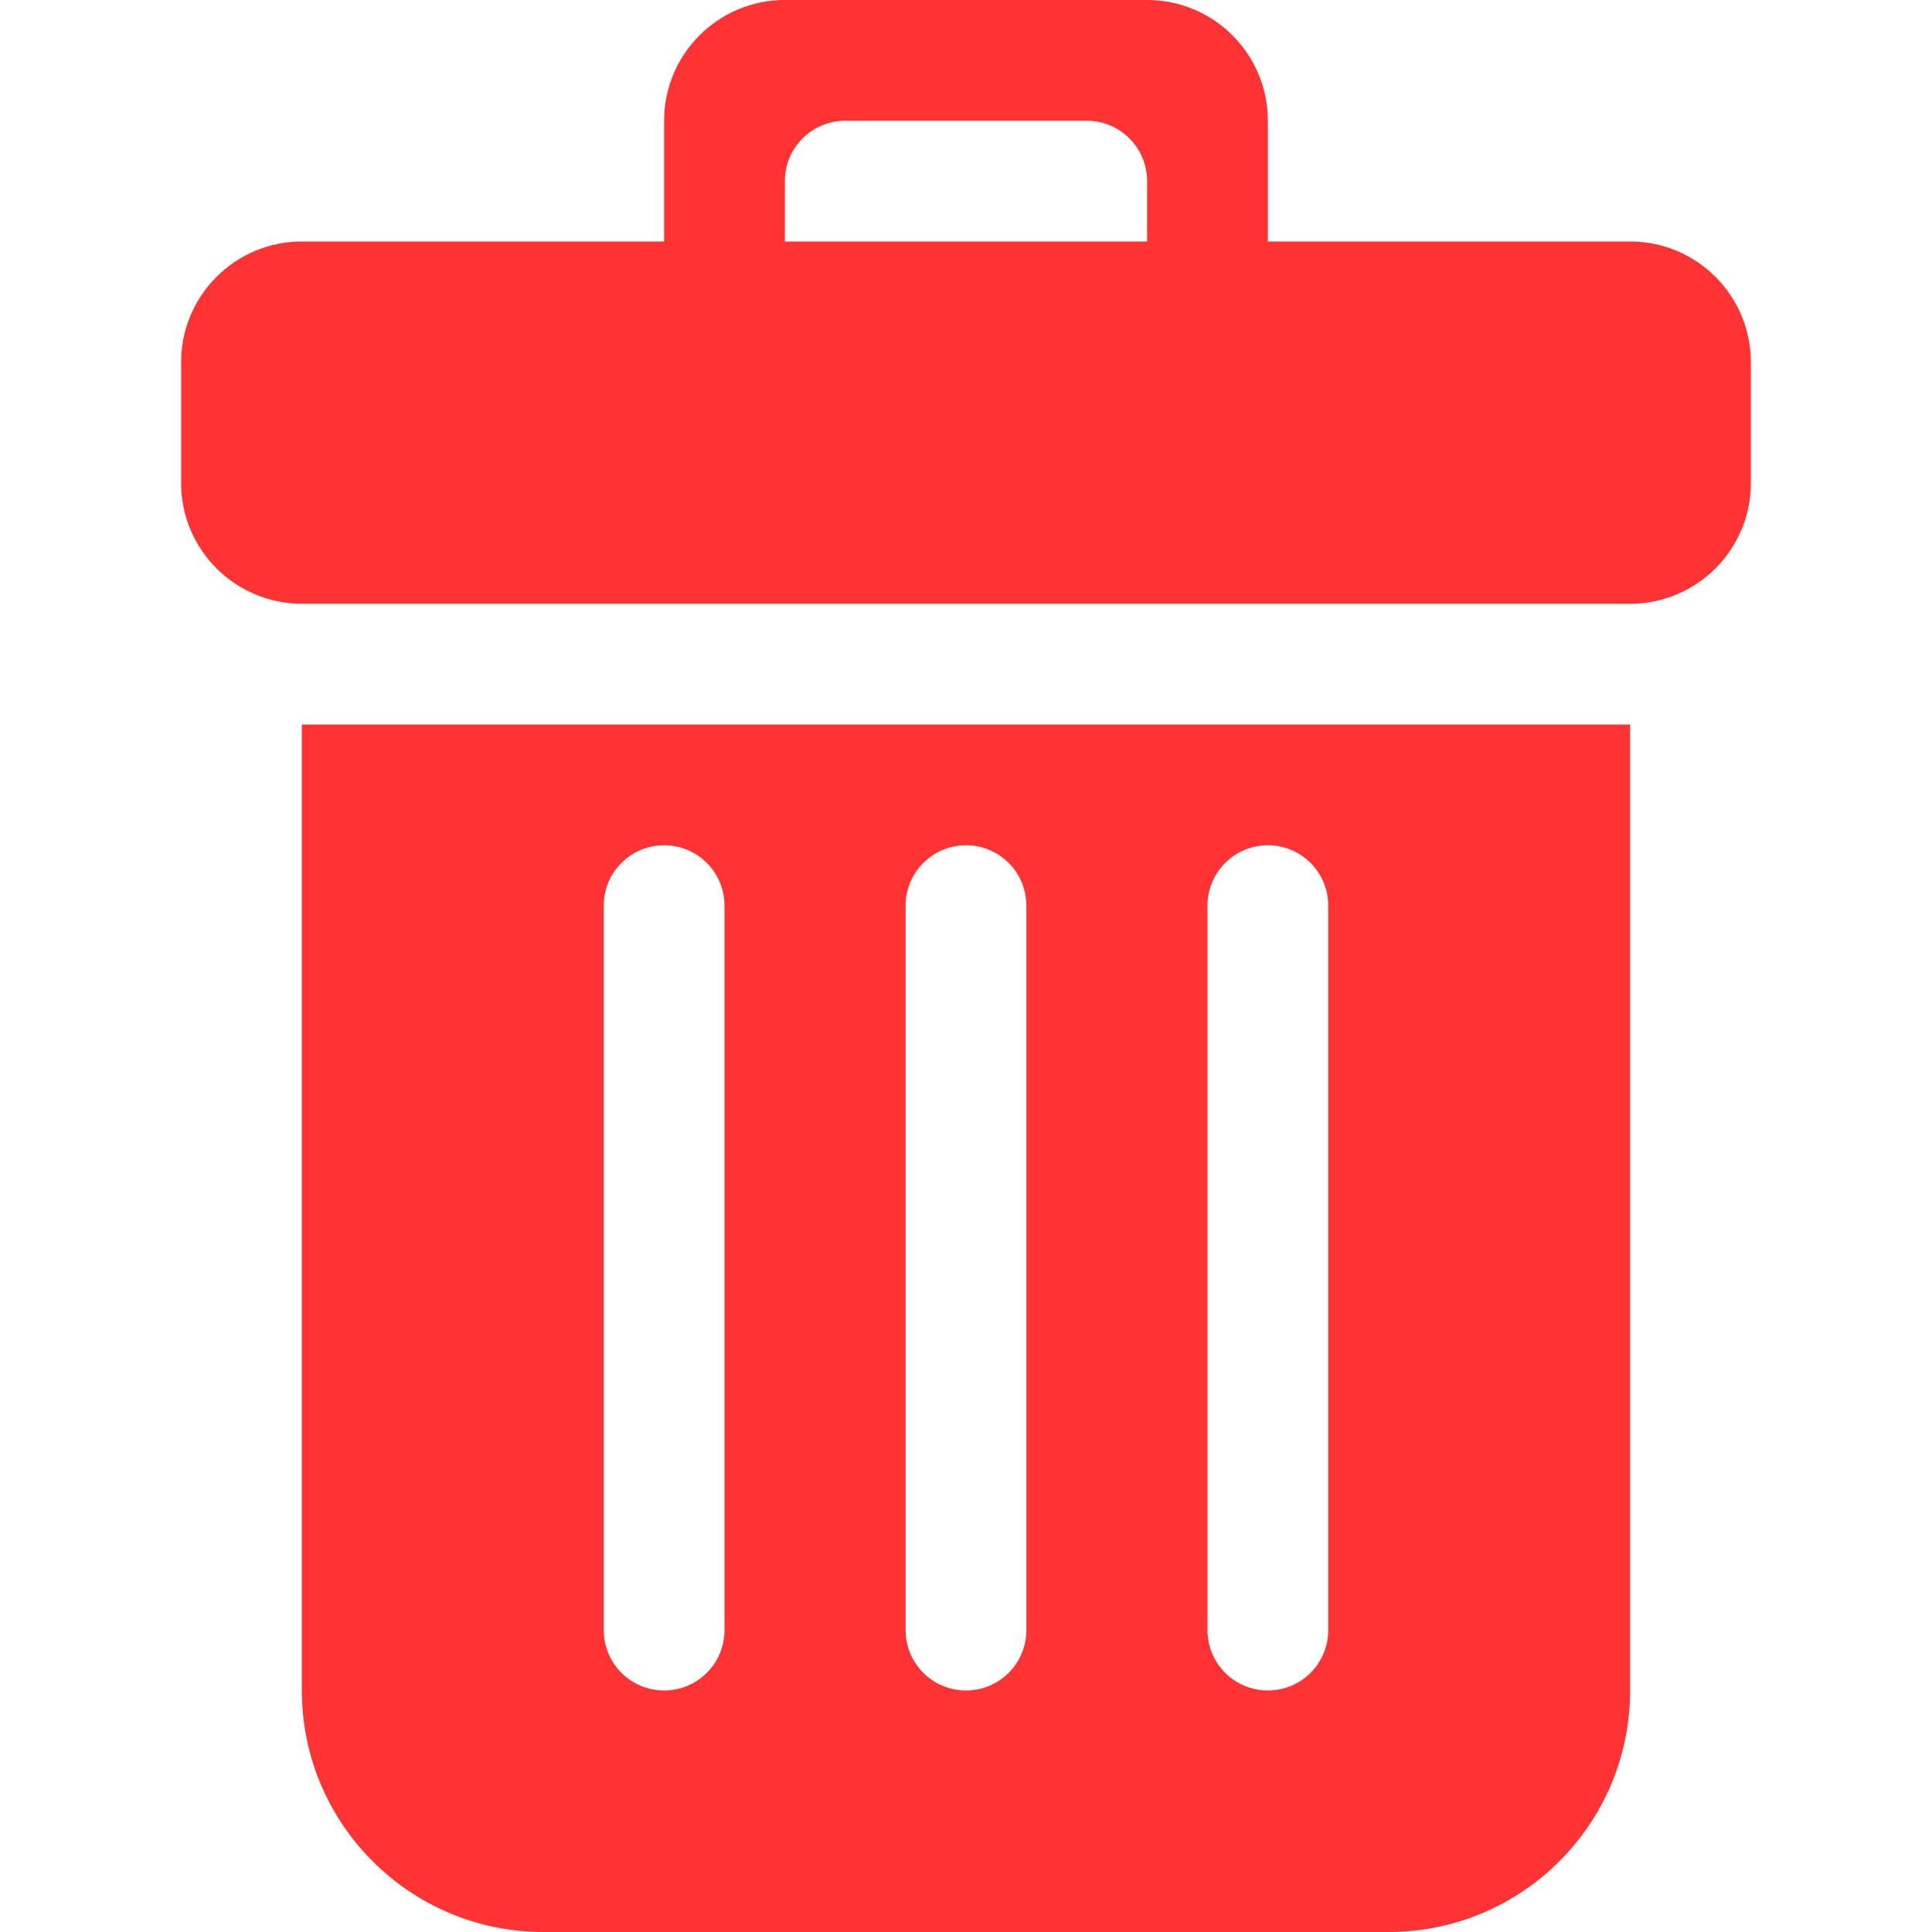
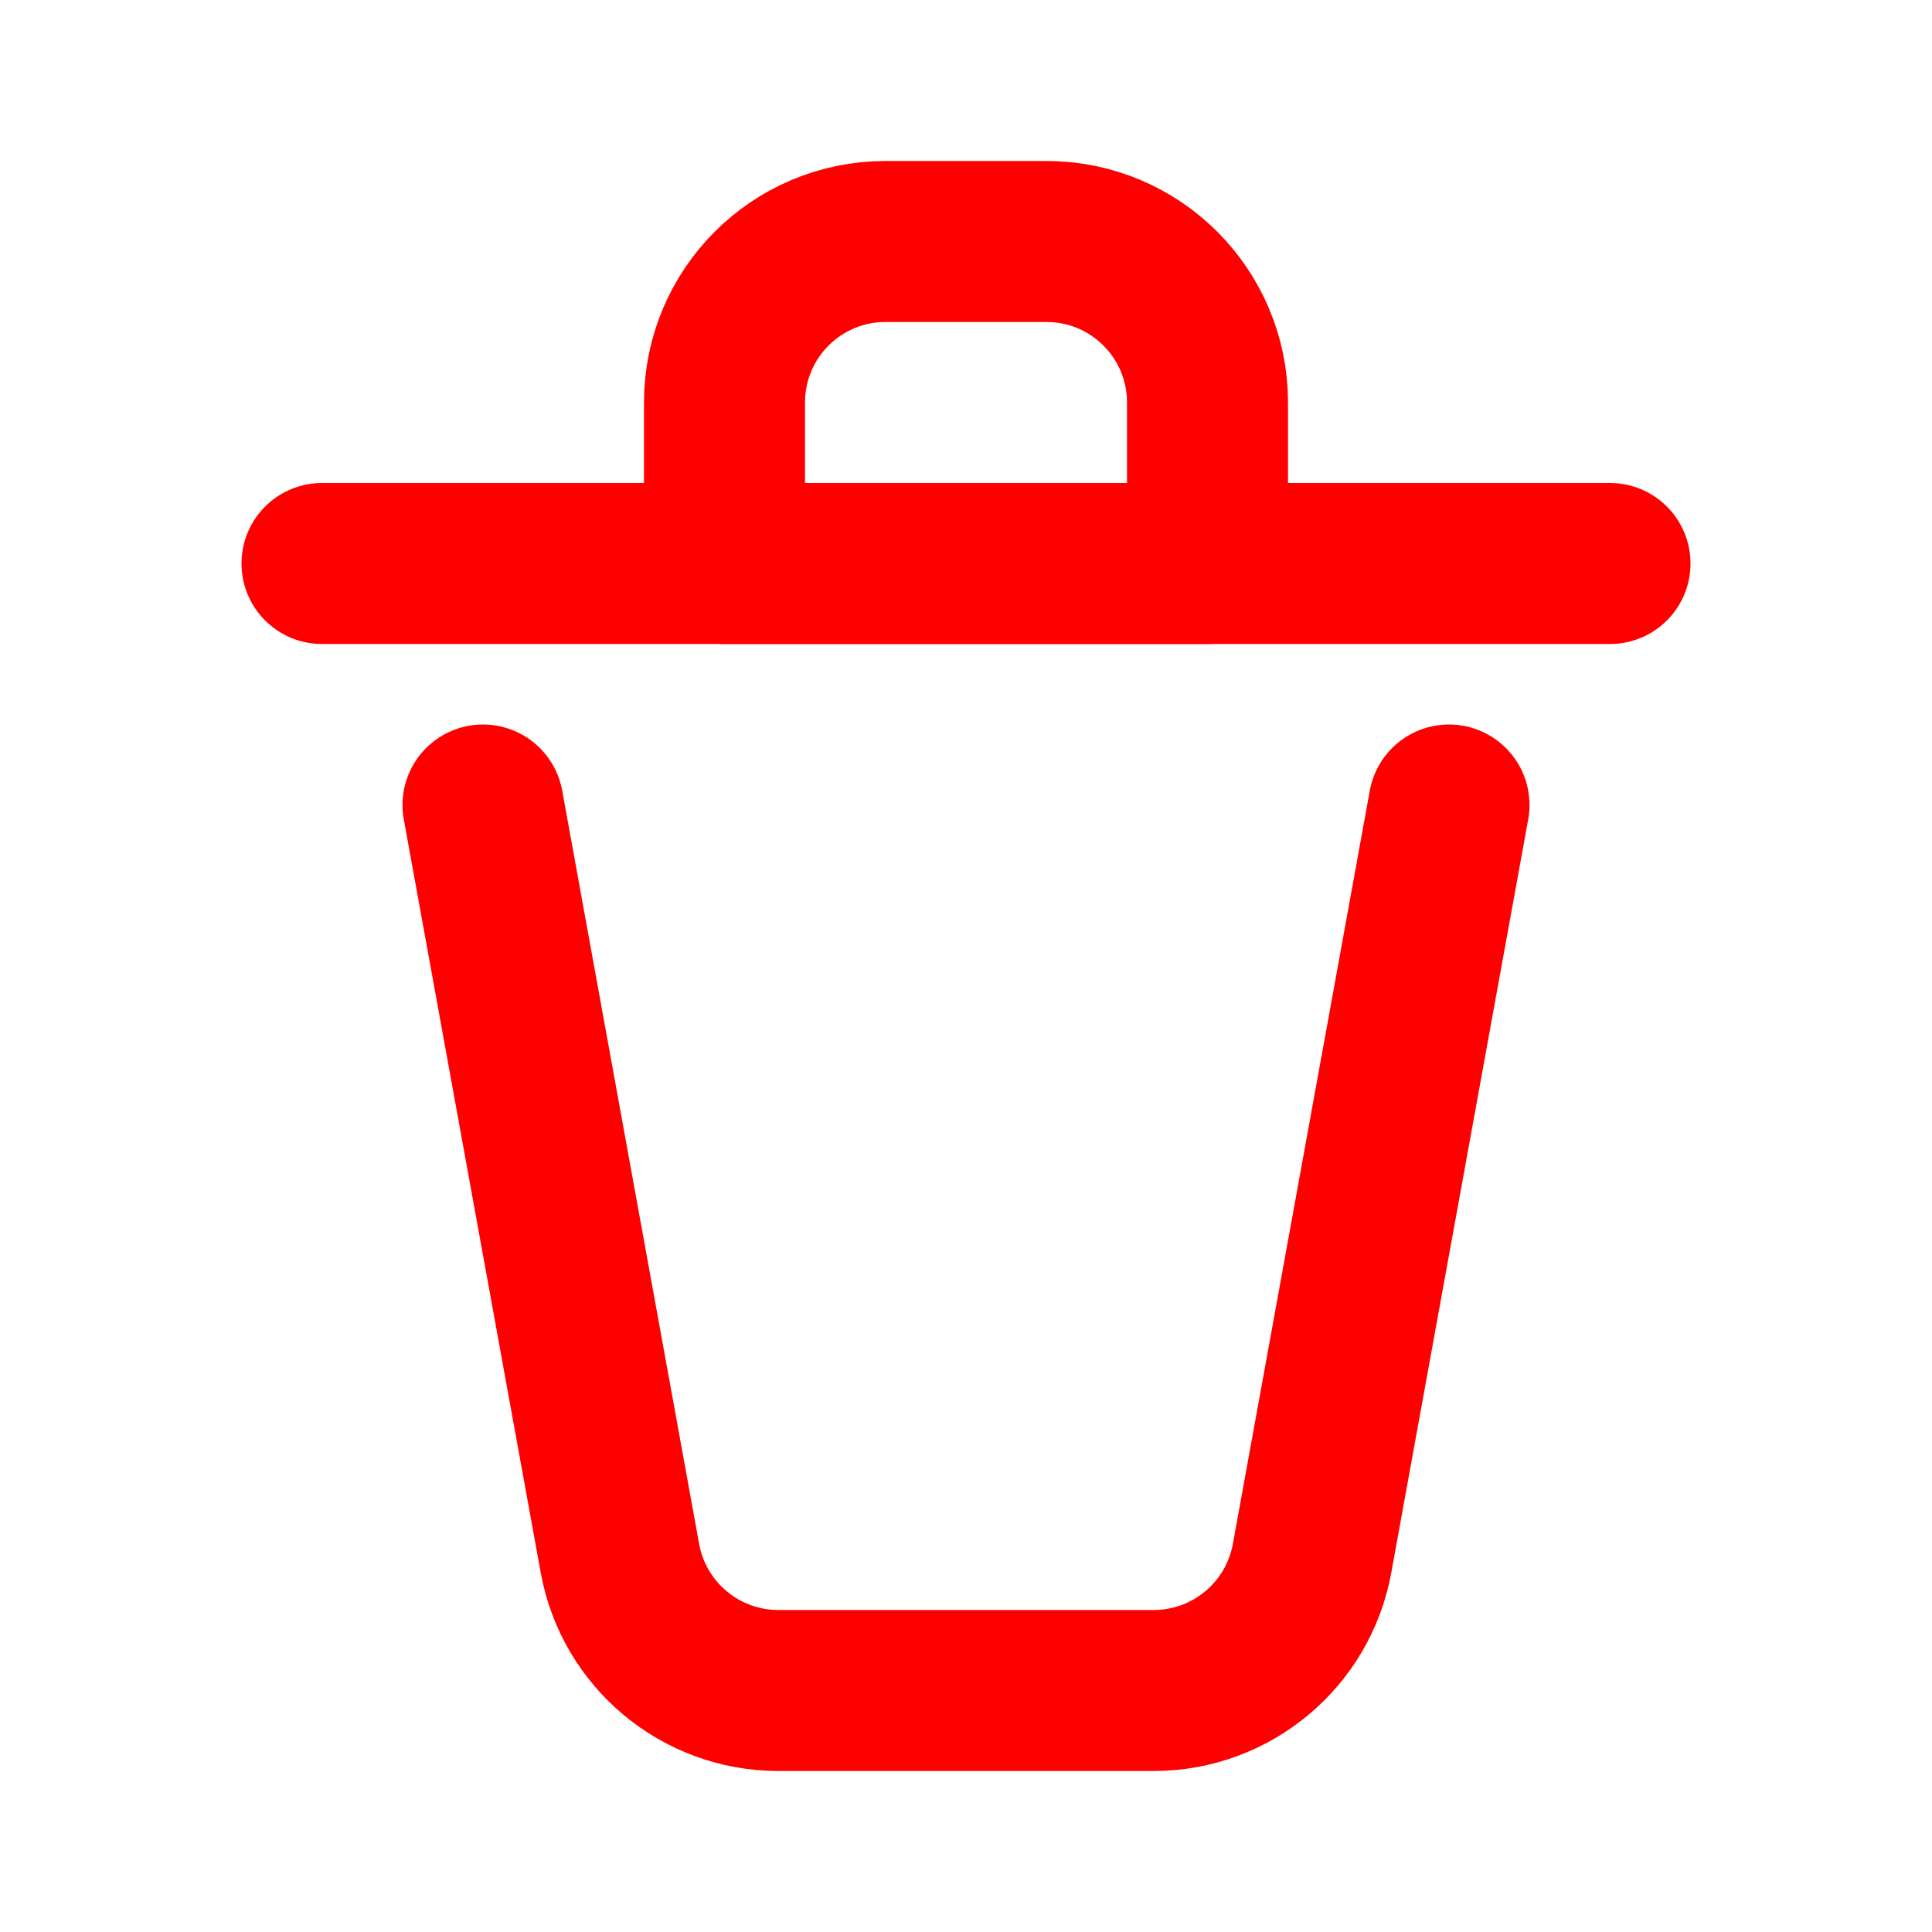
- <svg xmlns="http://www.w3.org/2000/svg" viewBox="-3 0 32 32" version="1.1" fill="#000000">
+ <svg xmlns="http://www.w3.org/2000/svg" viewBox="0 0 24 24" fill="none">
  <g id="SVGRepo_bgCarrier" stroke-width="0" />
  <g id="SVGRepo_tracerCarrier" stroke-linecap="round" stroke-linejoin="round" />
  <g id="SVGRepo_iconCarrier">
-     <defs> </defs>
-     <g id="Page-1" stroke="none" stroke-width="1" fill="none" fill-rule="evenodd">
-       <g id="Icon-Set-Filled" transform="translate(-261, -205)" fill="#ff3333">
-         <path d="M268,220 C268,219.448 268.448,219 269,219 C269.552,219 270,219.448 270,220 L270,232 C270,232.553 269.552,233 269,233 C268.448,233 268,232.553 268,232 L268,220 L268,220 Z M273,220 C273,219.448 273.448,219 274,219 C274.552,219 275,219.448 275,220 L275,232 C275,232.553 274.552,233 274,233 C273.448,233 273,232.553 273,232 L273,220 L273,220 Z M278,220 C278,219.448 278.448,219 279,219 C279.552,219 280,219.448 280,220 L280,232 C280,232.553 279.552,233 279,233 C278.448,233 278,232.553 278,232 L278,220 L278,220 Z M263,233 C263,235.209 264.791,237 267,237 L281,237 C283.209,237 285,235.209 285,233 L285,217 L263,217 L263,233 L263,233 Z M277,209 L271,209 L271,208 C271,207.447 271.448,207 272,207 L276,207 C276.552,207 277,207.447 277,208 L277,209 L277,209 Z M285,209 L279,209 L279,207 C279,205.896 278.104,205 277,205 L271,205 C269.896,205 269,205.896 269,207 L269,209 L263,209 C261.896,209 261,209.896 261,211 L261,213 C261,214.104 261.895,214.999 262.999,215 L285.002,215 C286.105,214.999 287,214.104 287,213 L287,211 C287,209.896 286.104,209 285,209 L285,209 Z" id="trash"> </path>
-       </g>
-     </g>
+     <path d="M4 7H20" stroke="#ff0000" stroke-width="2" stroke-linecap="round" stroke-linejoin="round" />
+     <path d="M6 10L7.701 19.358C7.874 20.309 8.703 21 9.669 21H14.331C15.297 21 16.126 20.309 16.299 19.358L18 10" stroke="#ff0000" stroke-width="2" stroke-linecap="round" stroke-linejoin="round" />
+     <path d="M9 5C9 3.895 9.895 3 11 3H13C14.105 3 15 3.895 15 5V7H9V5Z" stroke="#ff0000" stroke-width="2" stroke-linecap="round" stroke-linejoin="round" />
  </g>
</svg>
